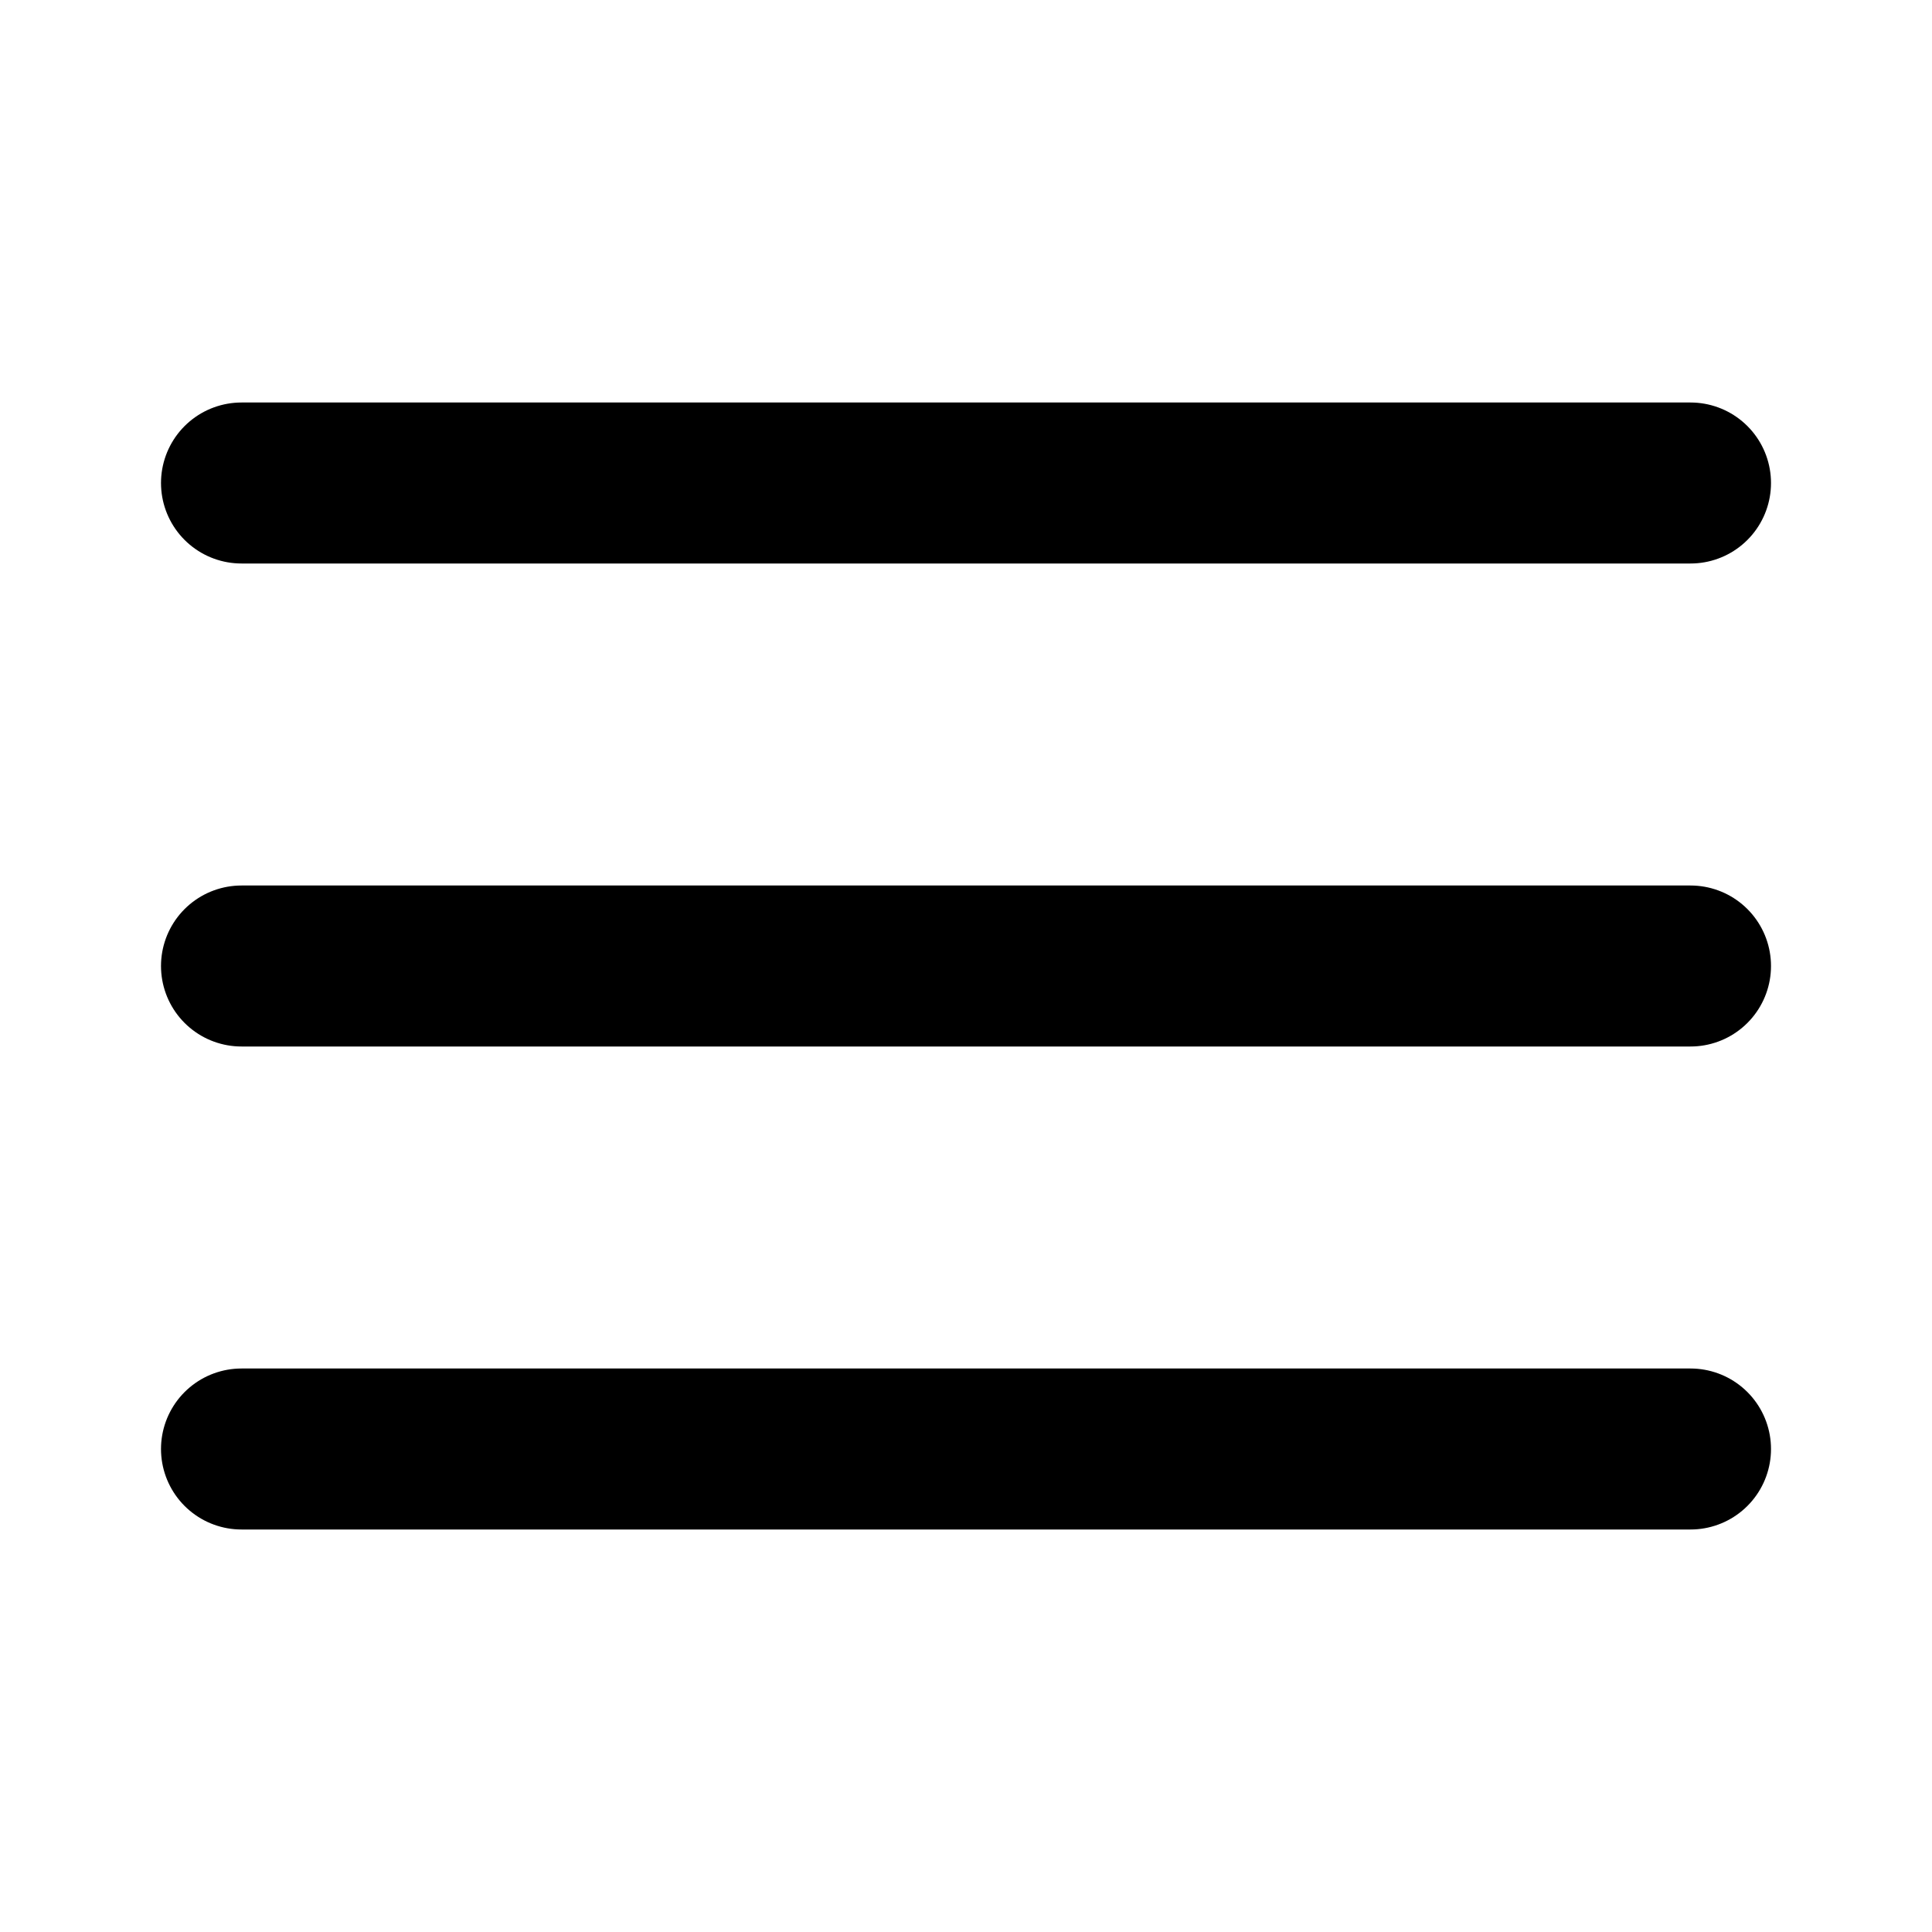
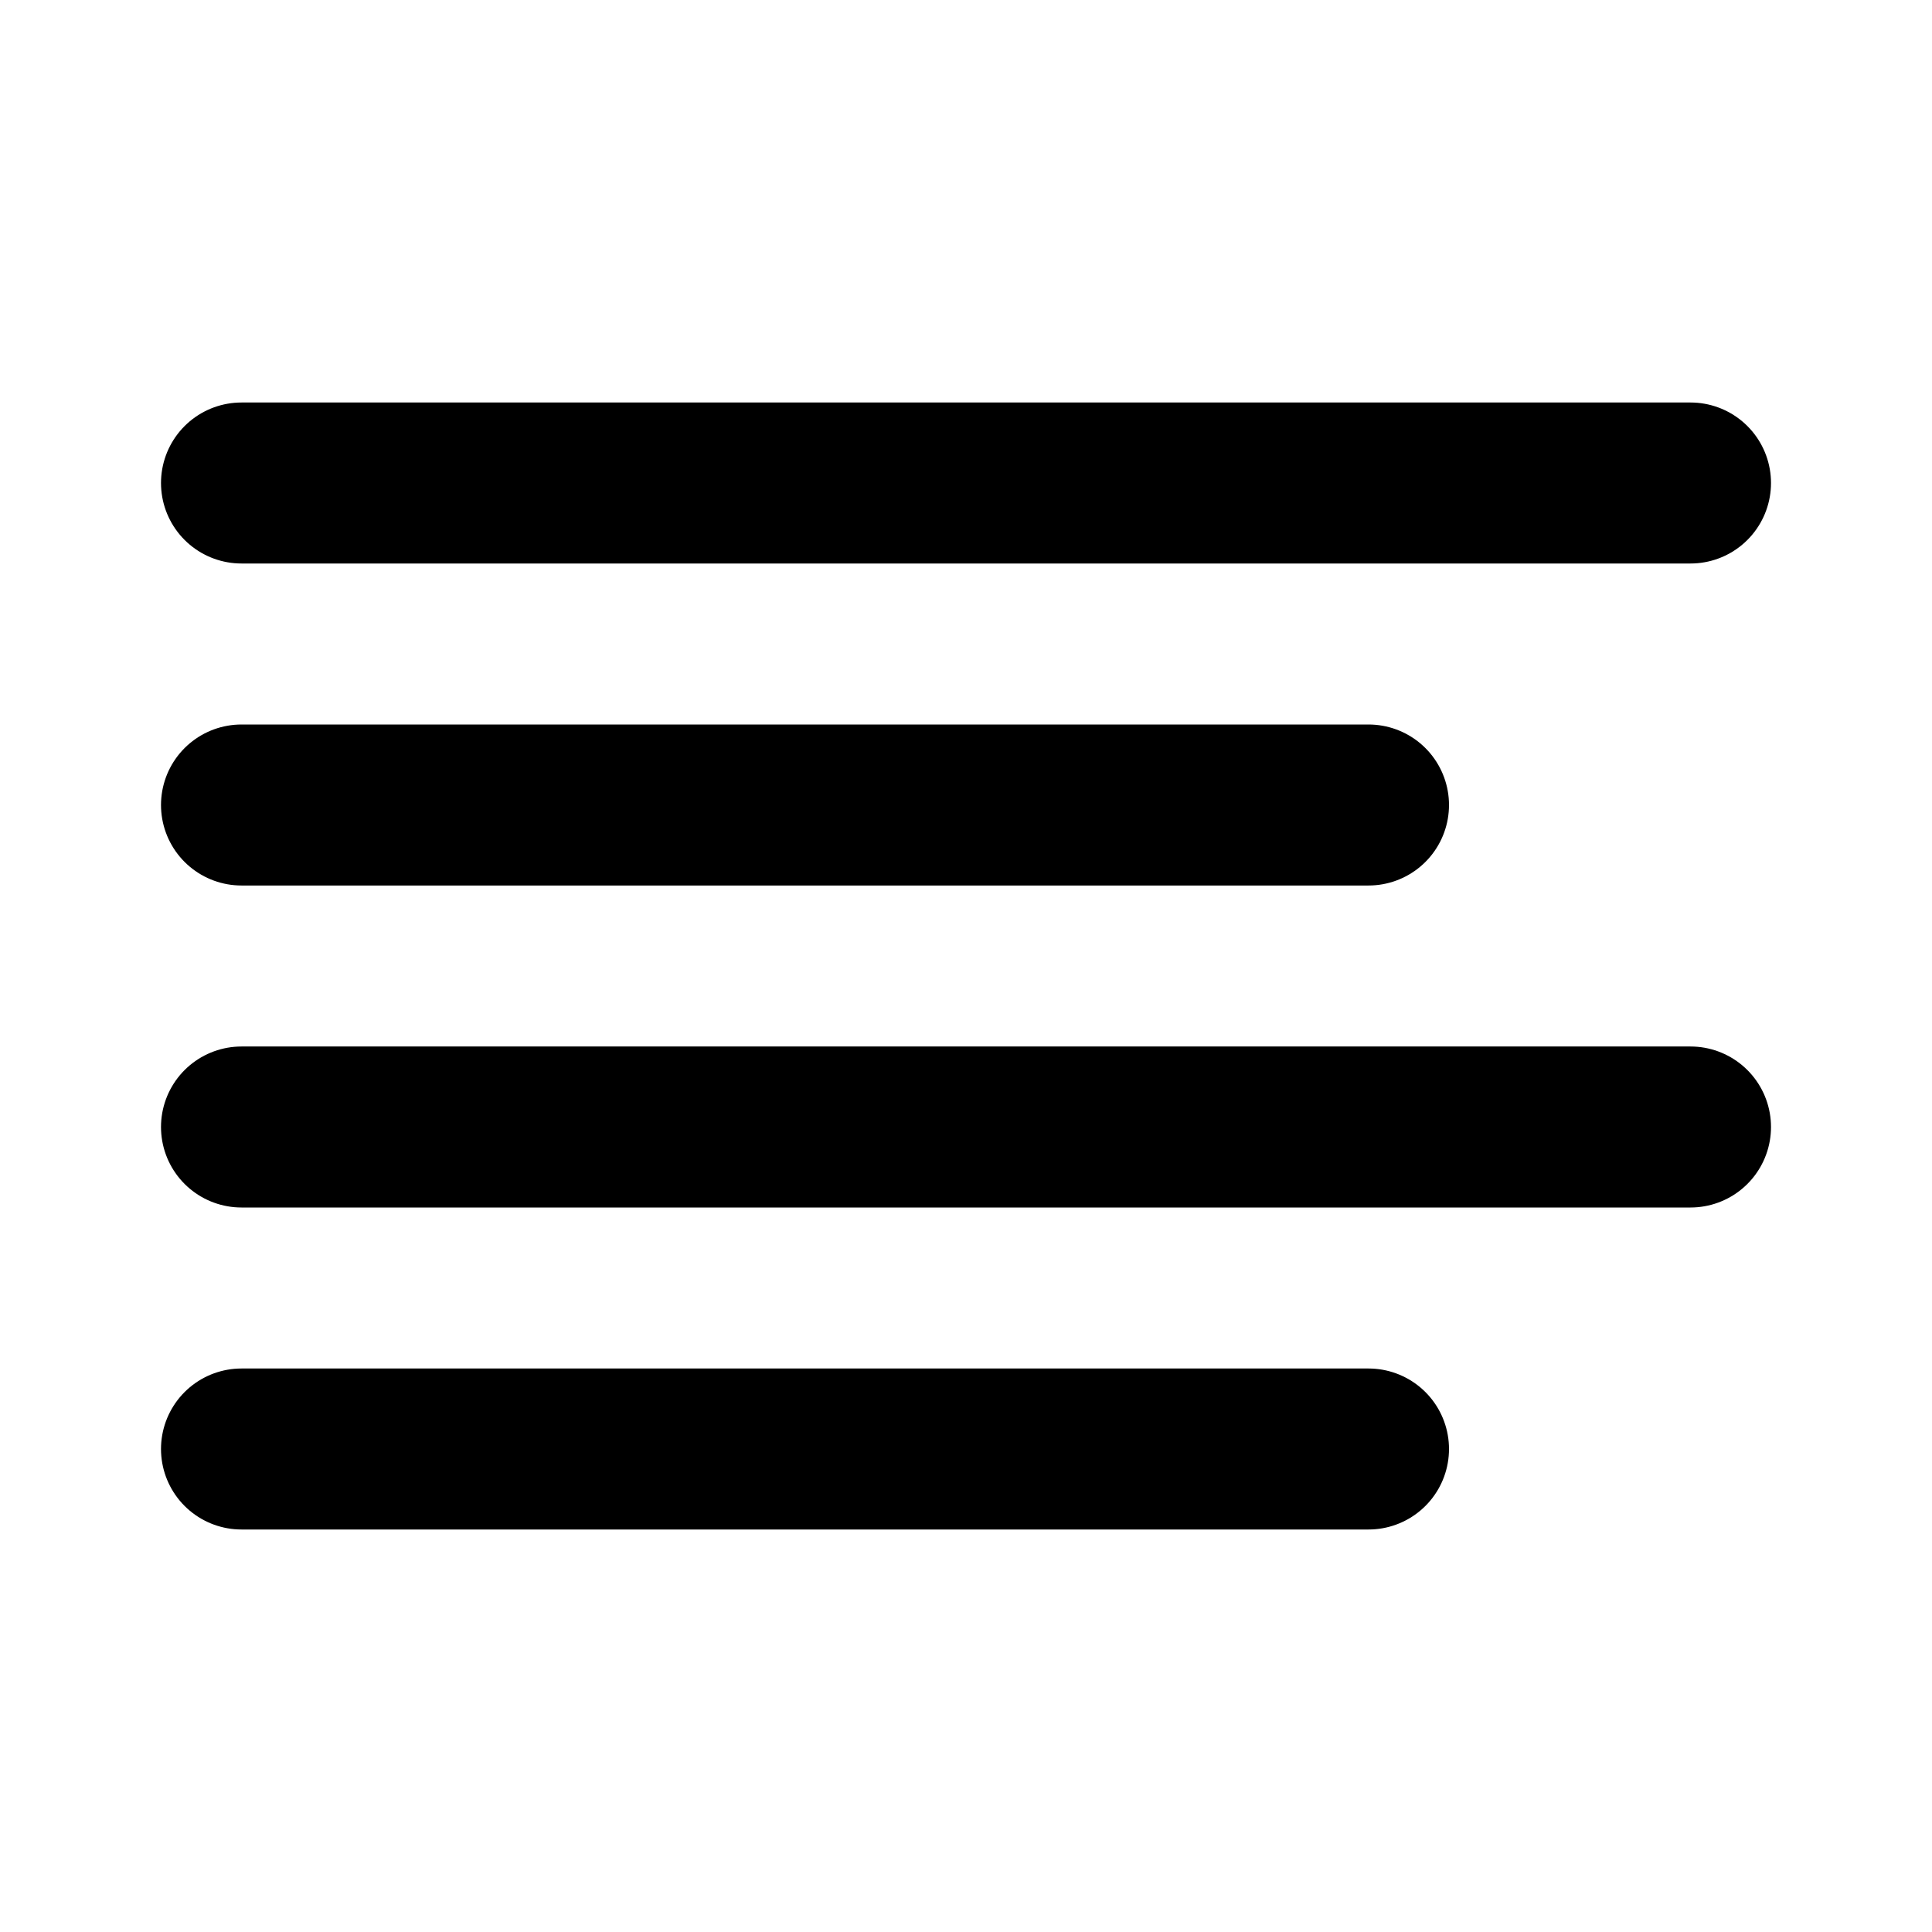
- <svg xmlns="http://www.w3.org/2000/svg" viewBox="0 0 24 24" fill="none" stroke="currentColor" stroke-linecap="round" stroke-linejoin="round" stroke-width="2">
-   <path d="M3 12h18M3 6h18M3 18h18" />
+ <svg xmlns="http://www.w3.org/2000/svg" viewBox="0 0 24 24" fill="none" stroke="currentColor" stroke-width="2" stroke-linecap="round" stroke-linejoin="round">
+   <line x1="17" y1="10" x2="3" y2="10" />
+   <line x1="21" y1="6" x2="3" y2="6" />
+   <line x1="21" y1="14" x2="3" y2="14" />
+   <line x1="17" y1="18" x2="3" y2="18" />
</svg>
